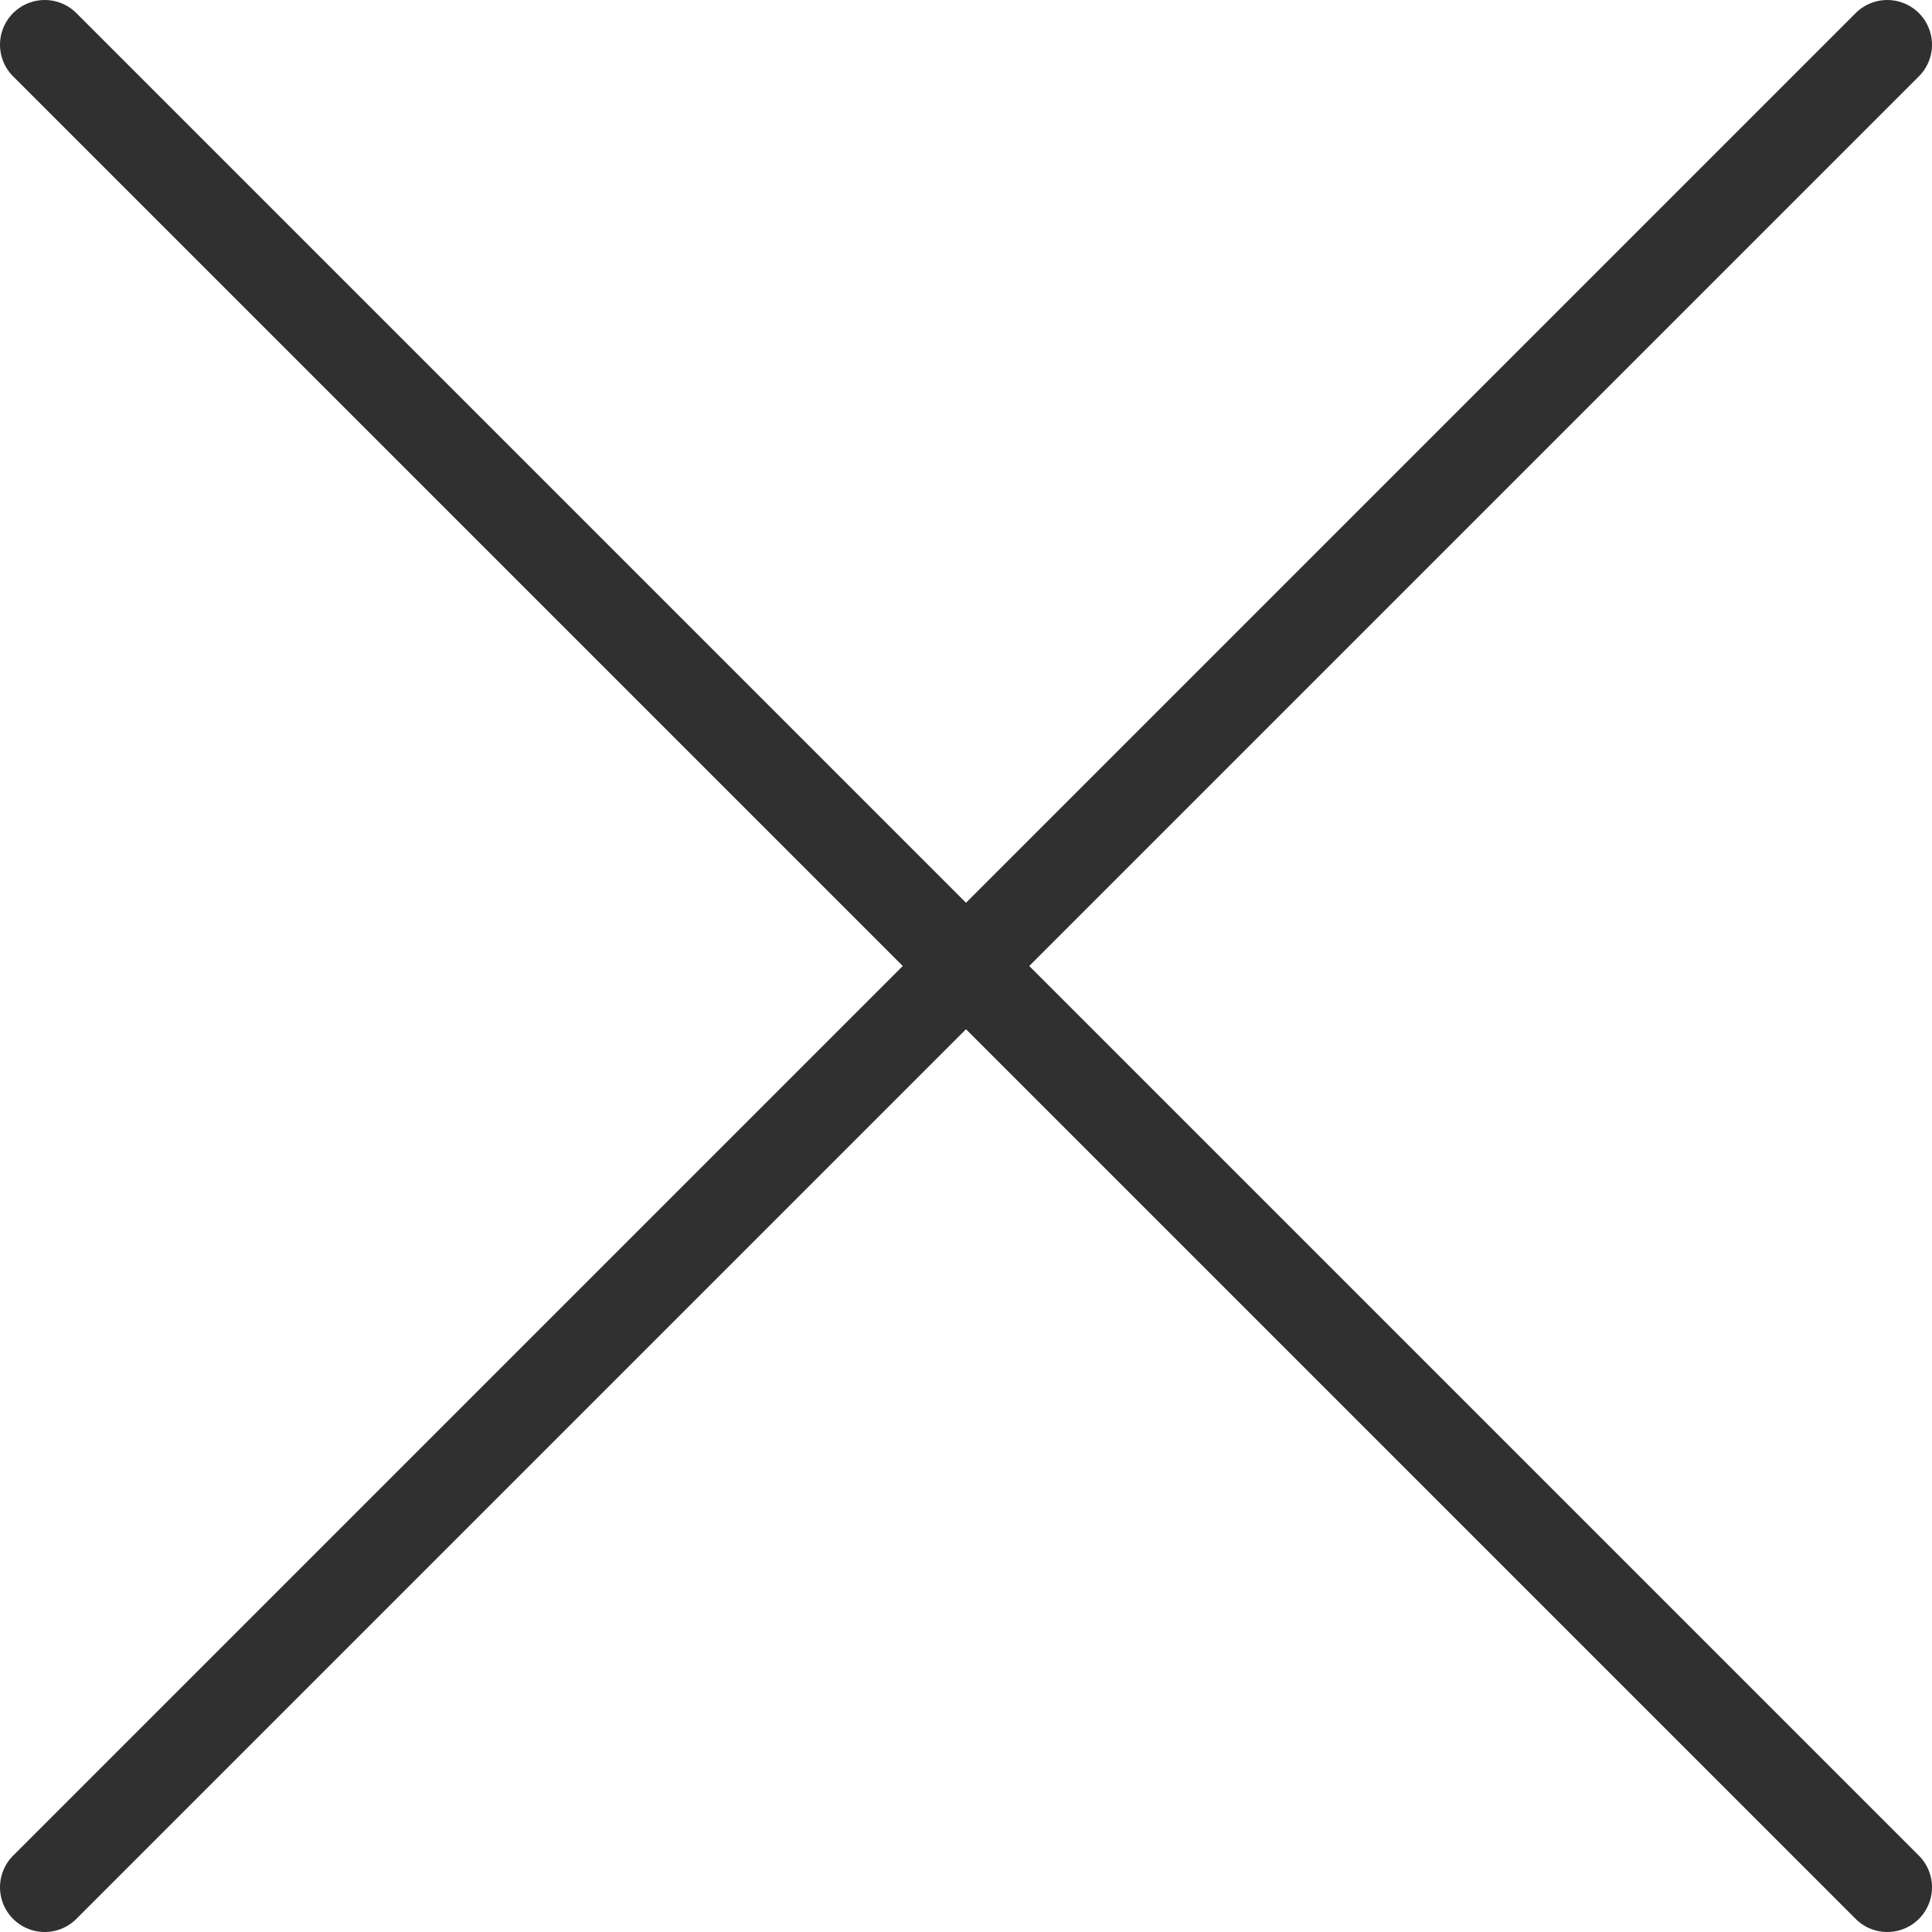
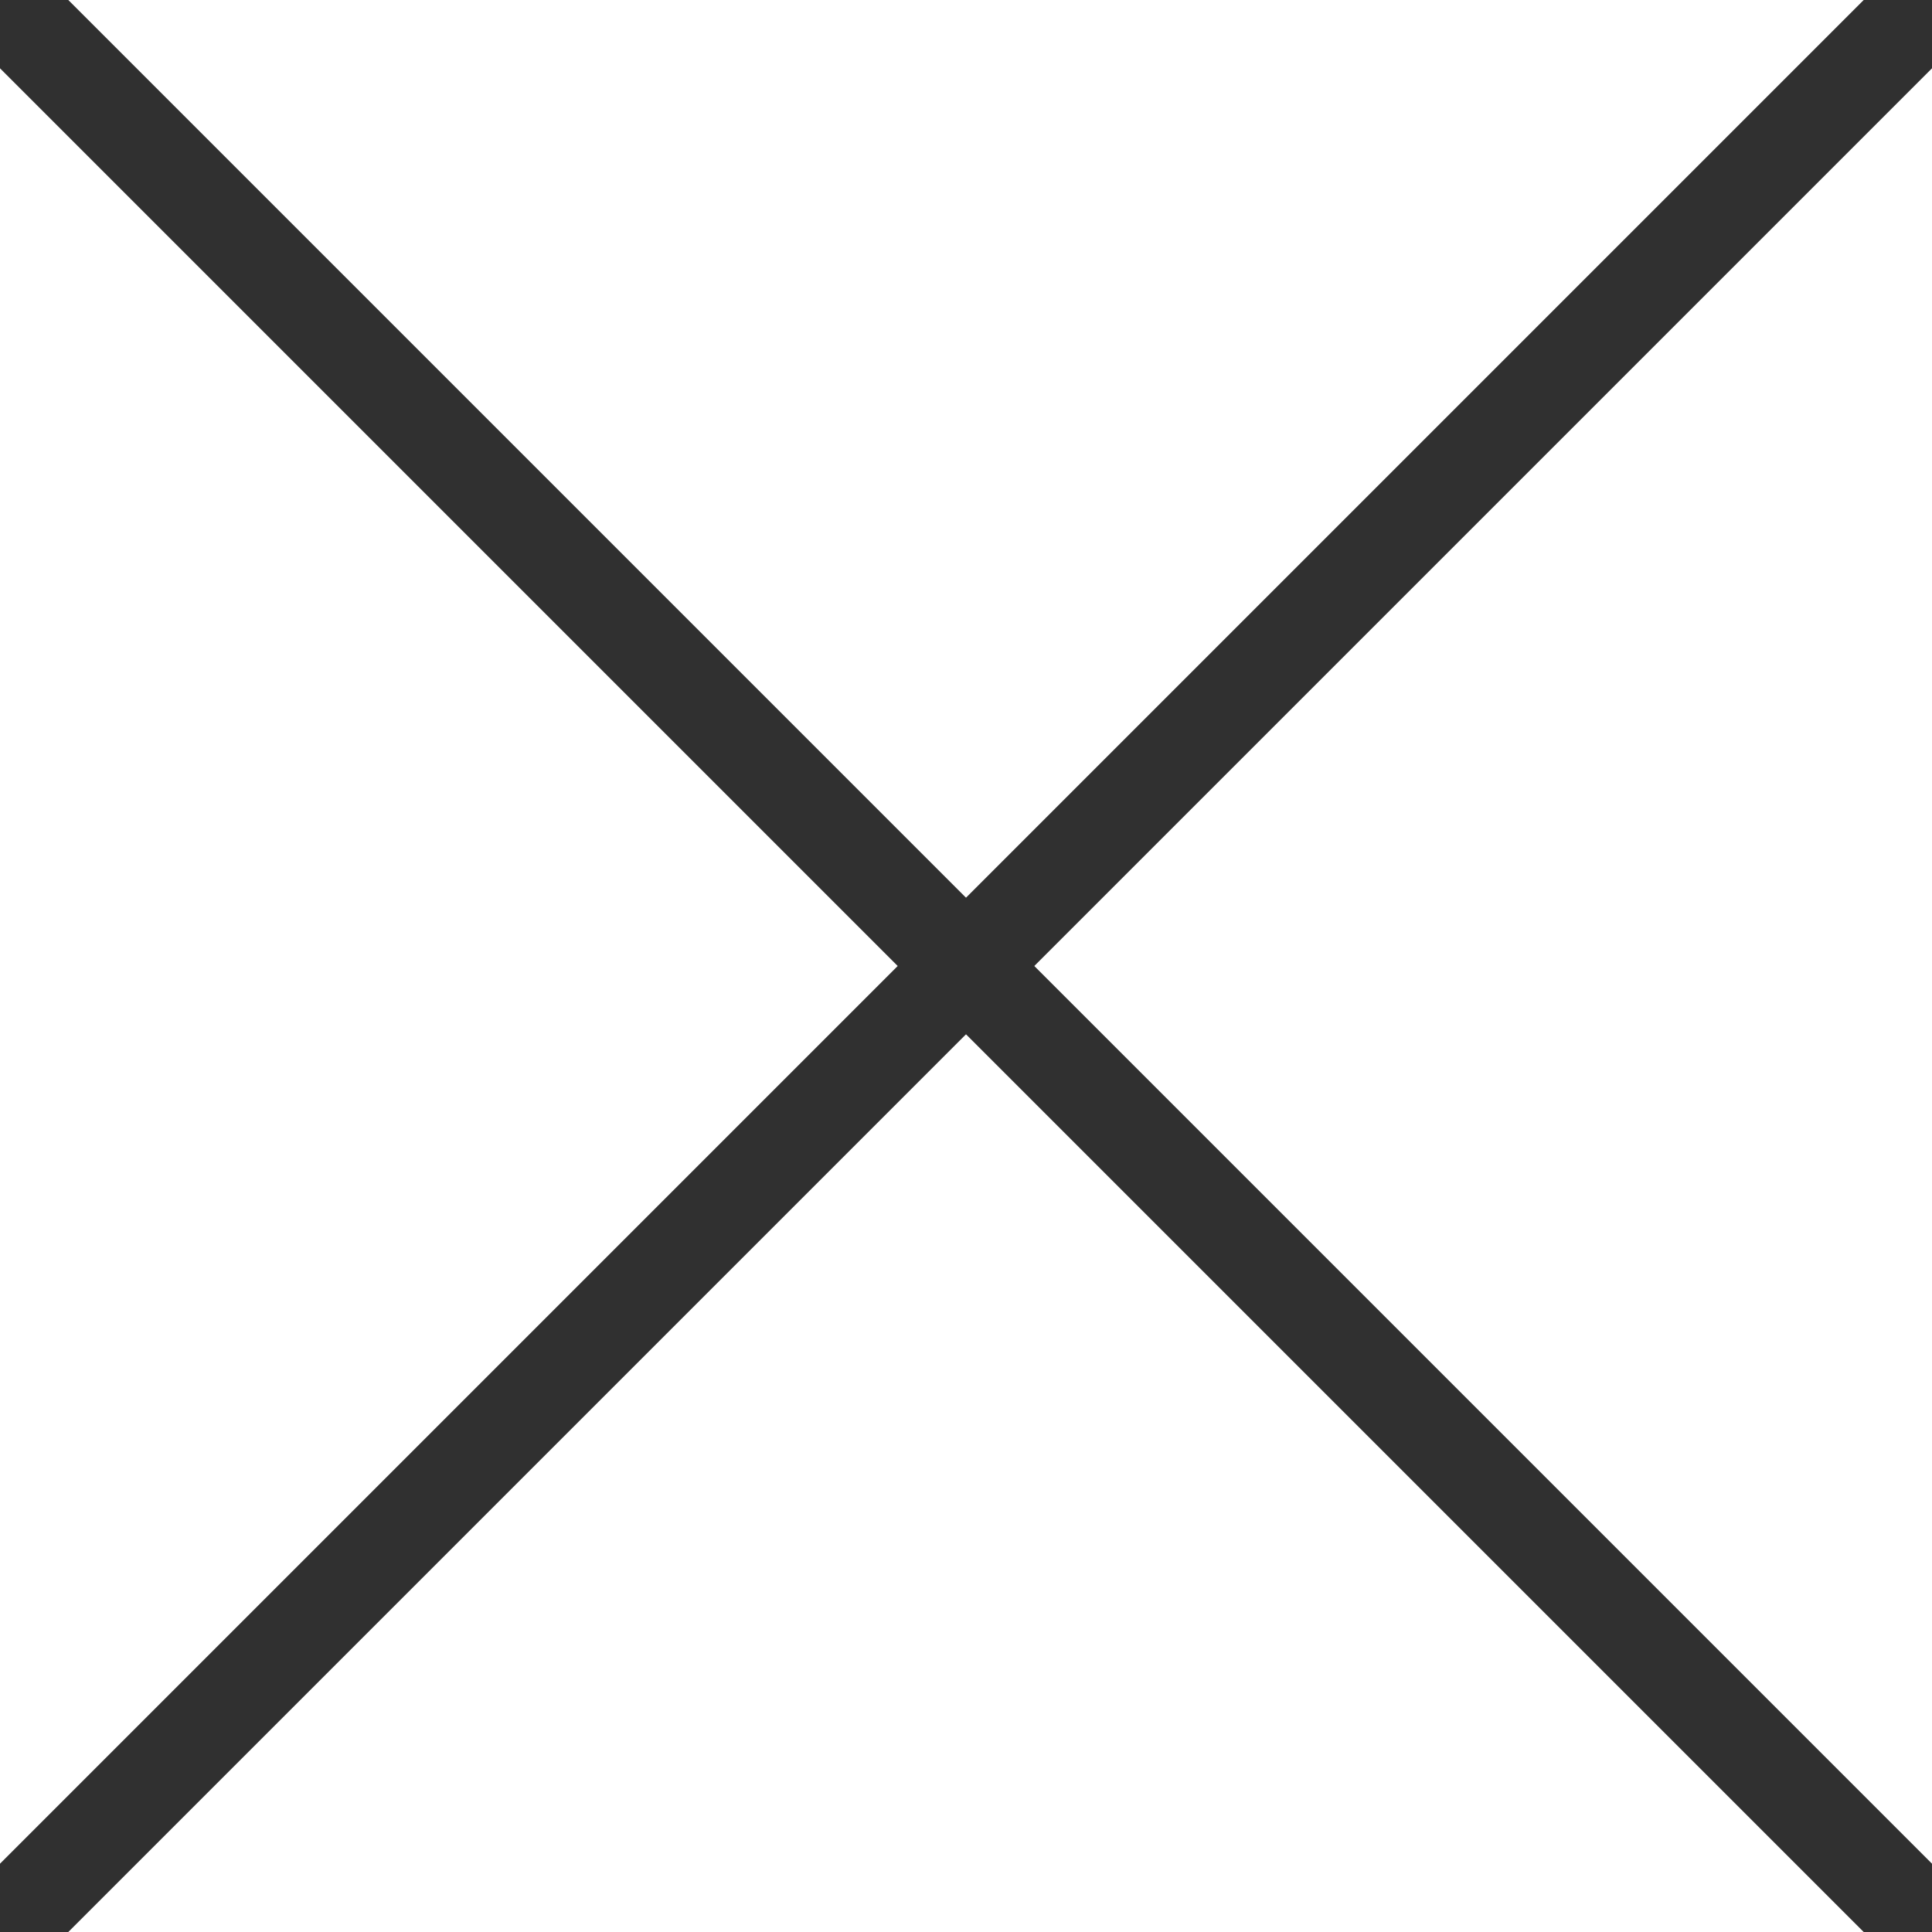
- <svg xmlns="http://www.w3.org/2000/svg" version="1.1" id="Layer_1" x="0px" y="0px" viewBox="0 0 21.6 21.6" style="enable-background:new 0 0 21.6 21.6;" xml:space="preserve">
+ <svg xmlns="http://www.w3.org/2000/svg" version="1.1" id="Layer_1" x="0px" y="0px" viewBox="0 0 20 20" style="enable-background:new 0 0 20 20;" xml:space="preserve">
  <style type="text/css">
- 	.st0{fill:none;stroke:#303030;stroke-linecap:round;stroke-miterlimit:10;}
+ 	.st{fill:none;stroke:#303030;stroke-linecap:round;stroke-miterlimit:10;}
</style>
  <g>
-     <line class="st0" x1="21.1" y1="0.5" x2="0.5" y2="21.1" />
-     <line class="st0" x1="21.1" y1="21.1" x2="0.5" y2="0.5" />
+     <line class="st" x1="20" y1="0" x2="0" y2="20" />
+     <line class="st" x1="20" y1="20" x2="0" y2="0" />
  </g>
</svg>
